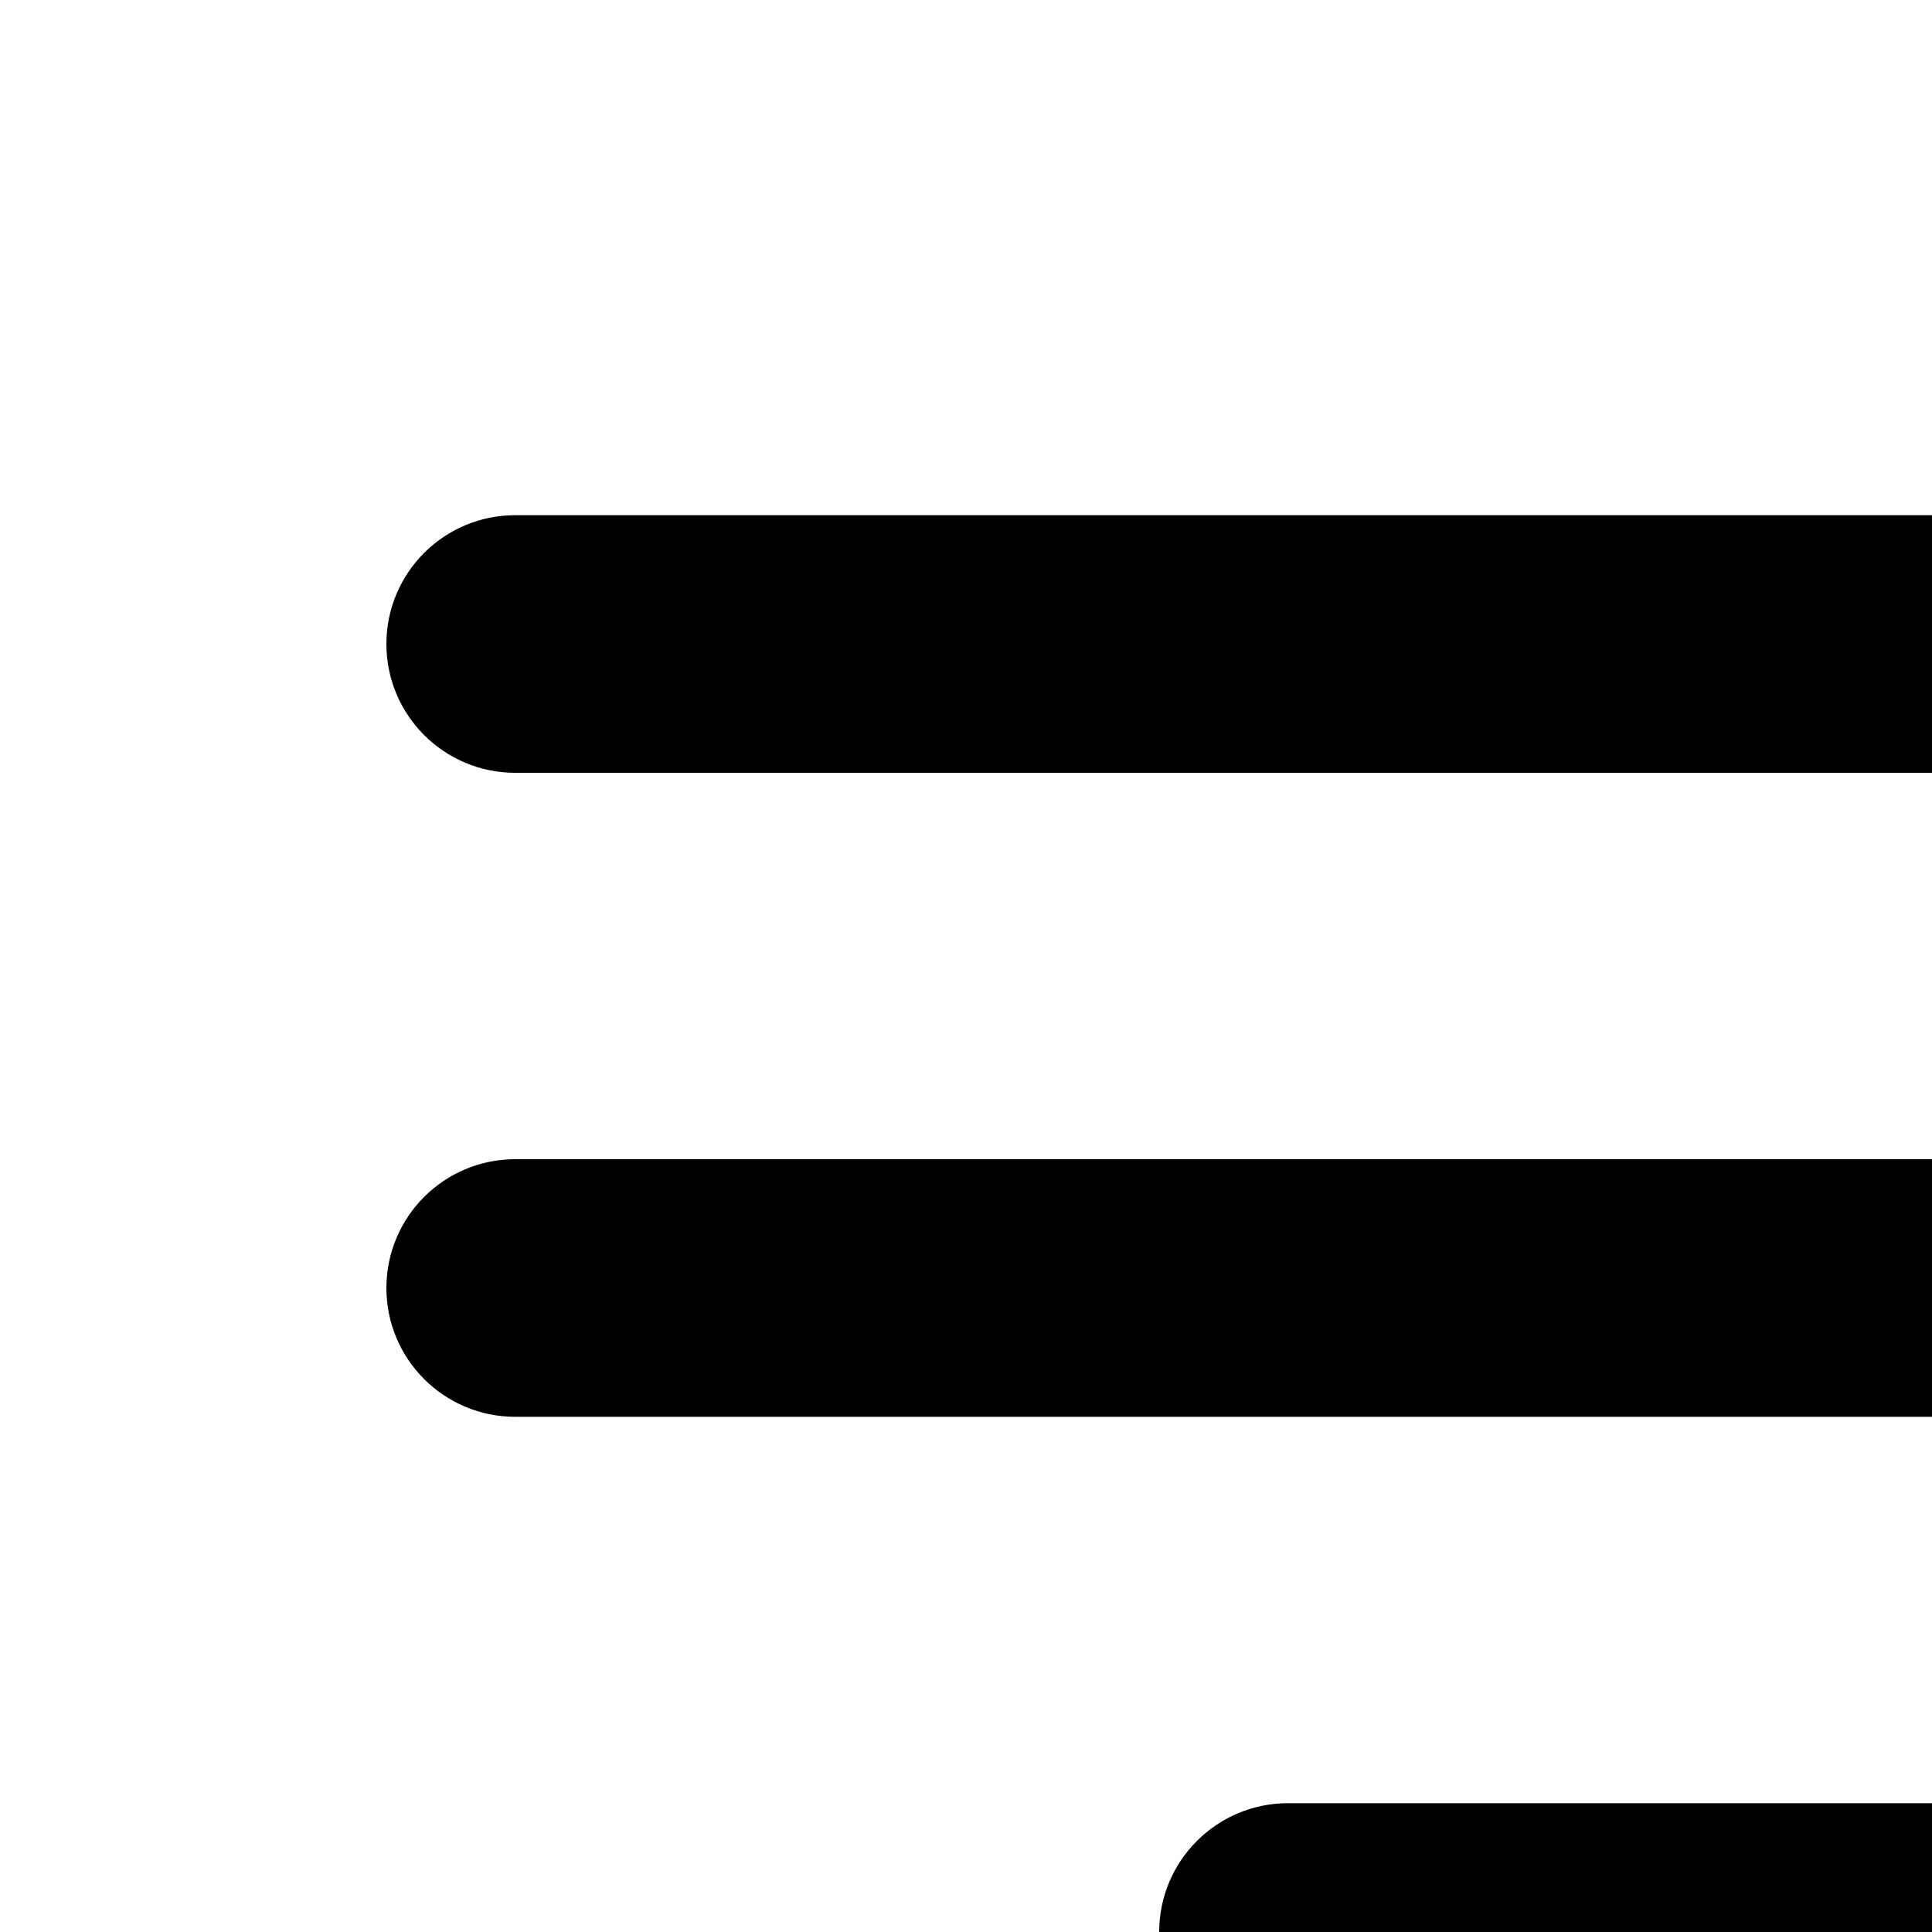
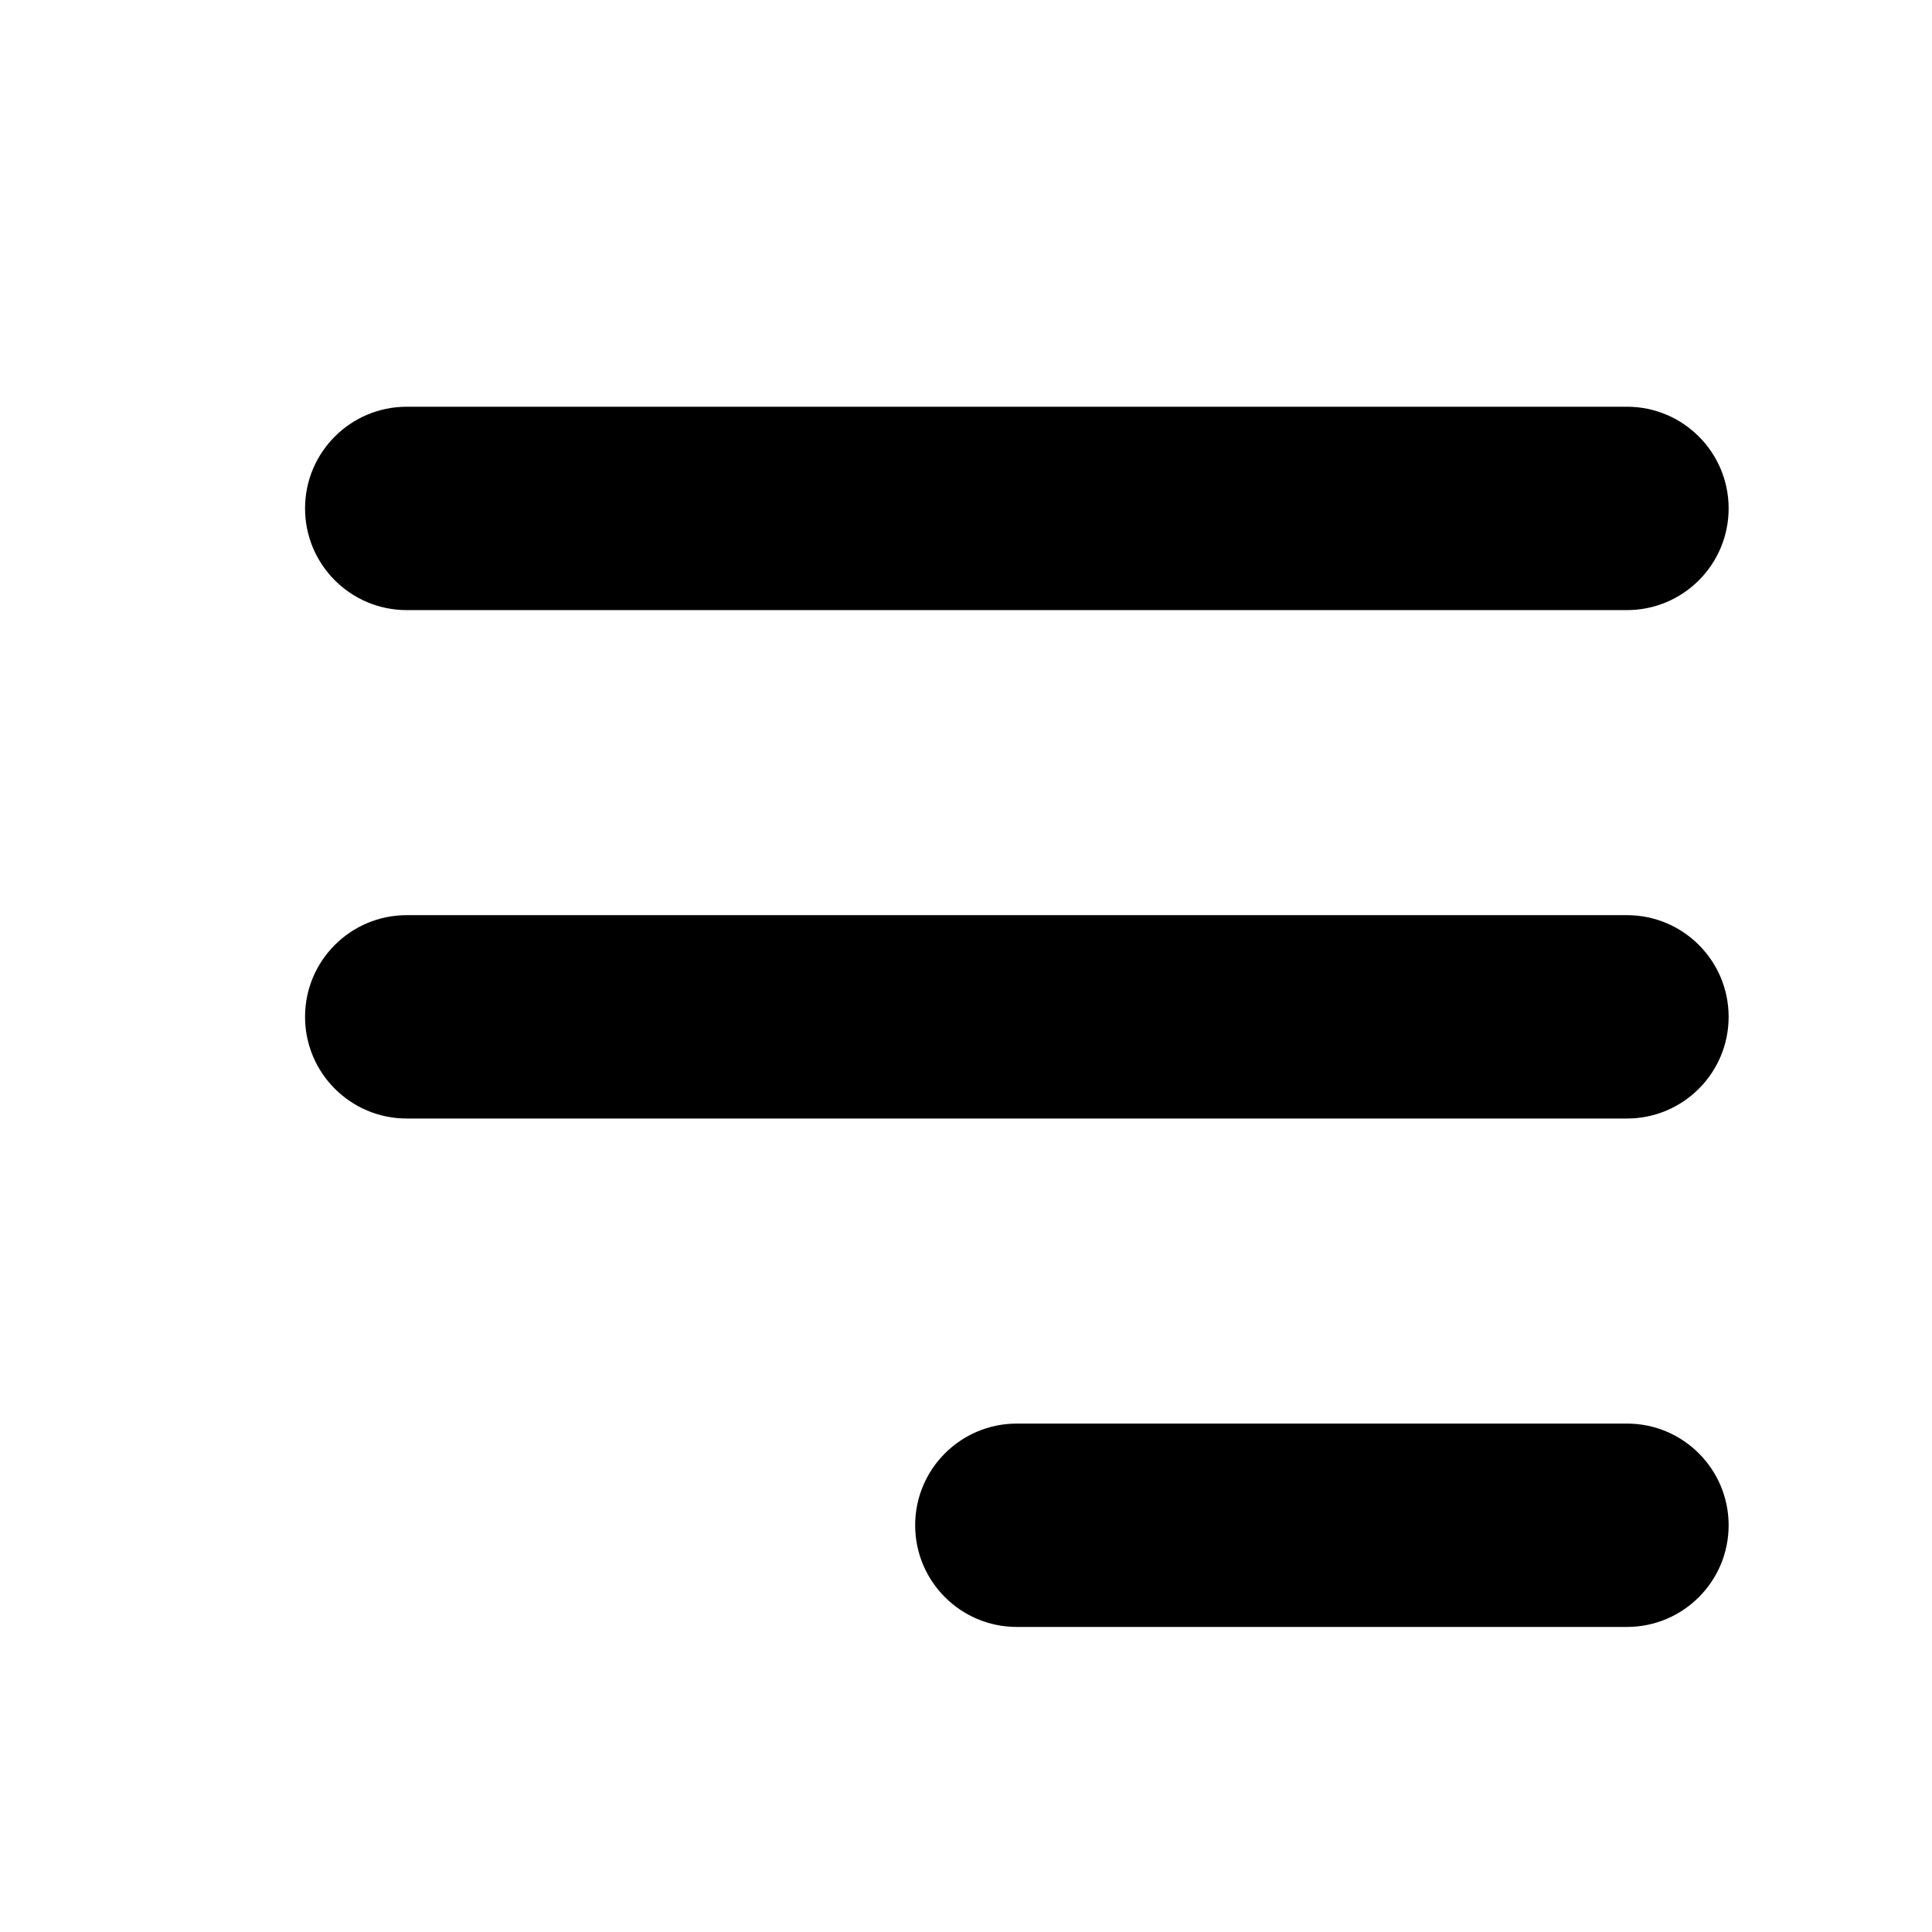
- <svg xmlns="http://www.w3.org/2000/svg" class="h-5 w-5" viewBox="0 0 15 15" fill="currentColor">
+ <svg xmlns="http://www.w3.org/2000/svg" class="h-5 w-5" viewBox="0 0 19 19" fill="currentColor">
  <path fill-rule="evenodd" d="M3 5a1 1 0 011-1h12a1 1 0 110 2H4a1 1 0 01-1-1zM3 10a1 1 0 011-1h12a1 1 0 110 2H4a1 1 0 01-1-1zM9 15a1 1 0 011-1h6a1 1 0 110 2h-6a1 1 0 01-1-1z" clip-rule="evenodd" />
</svg>
